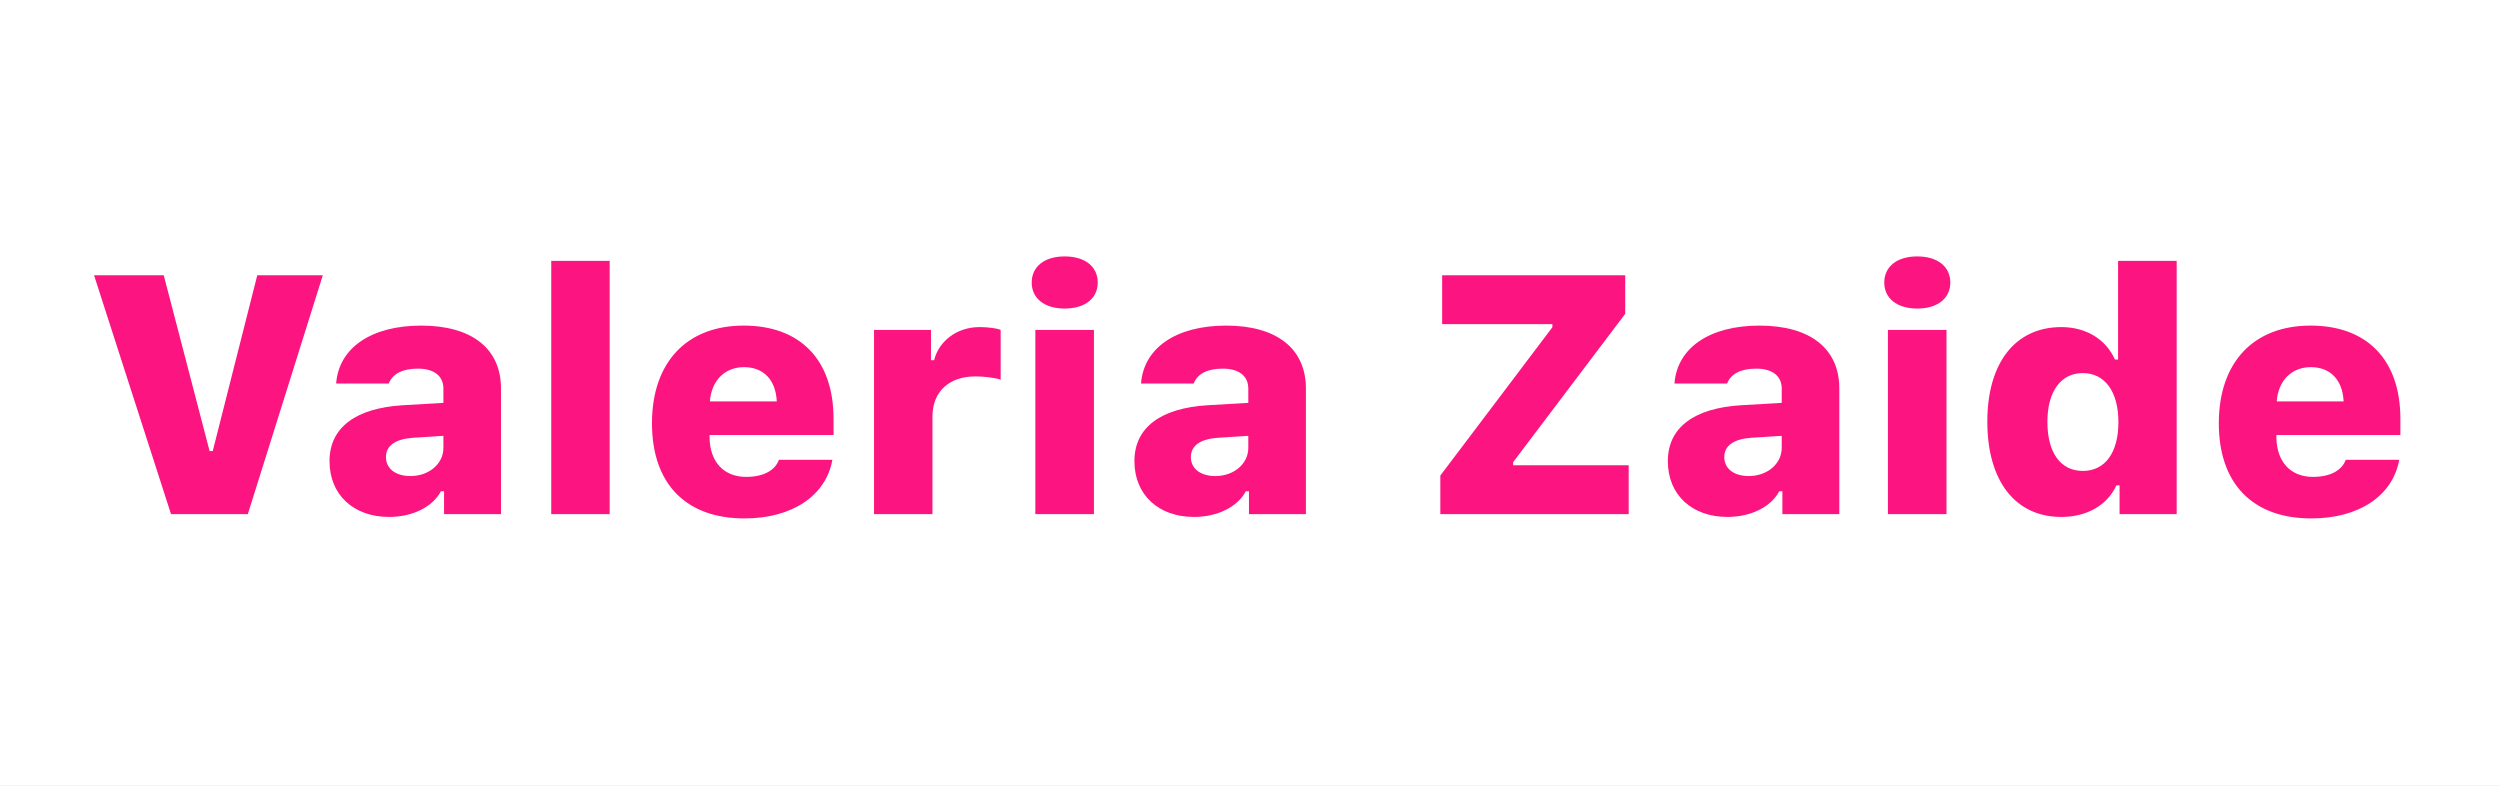
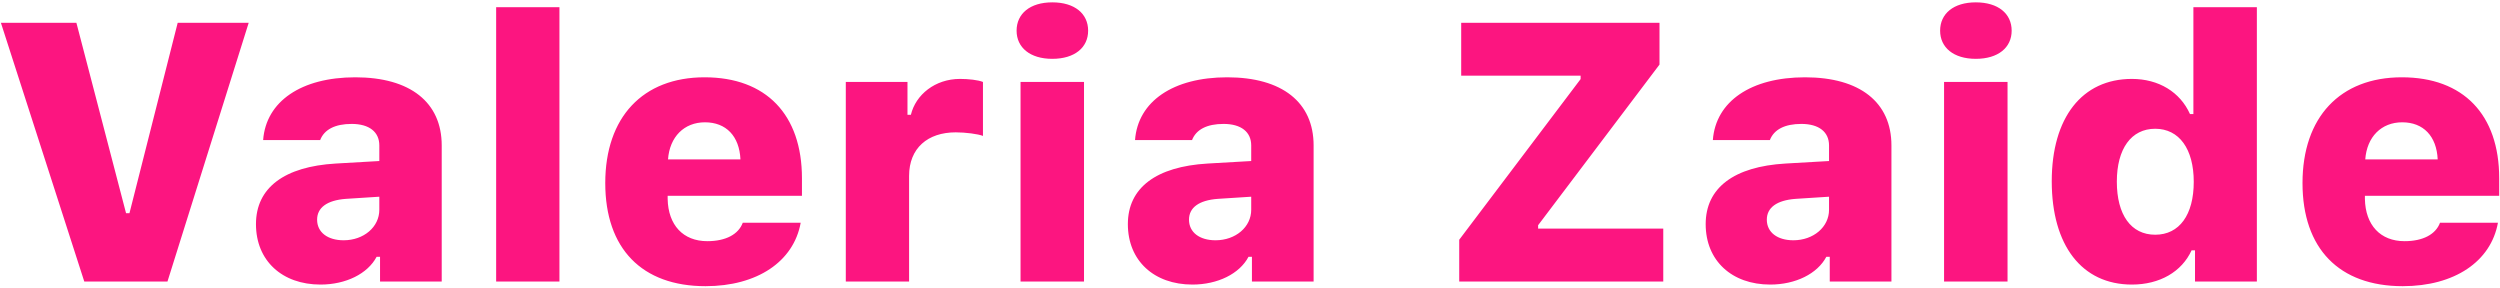
- <svg xmlns="http://www.w3.org/2000/svg" width="885px" height="278px" viewBox="0 0 885 278" version="1.1">
+ <svg xmlns="http://www.w3.org/2000/svg" width="817px" height="94px" viewBox="0 0 817 94" version="1.1">
  <defs />
-   <g id="Logo" stroke="none" stroke-width="1" fill="none" fill-rule="evenodd">
-     <rect fill="#FFFFFF" x="0" y="0" width="885" height="278" />
-     <path d="M87.73,182 L60.542,182 L33.296,97.449 L57.964,97.449 L74.195,159.676 L75.308,159.676 L91.07,97.449 L114.273,97.449 L87.73,182 Z M145.303,168.523 C151.865,168.523 156.963,164.188 156.963,158.562 L156.963,154.285 L146.006,154.988 C139.853,155.457 136.631,157.859 136.631,161.785 C136.631,165.945 140.088,168.523 145.303,168.523 Z M137.744,182.996 C125.205,182.996 116.65,175.203 116.65,163.25 C116.65,151.355 125.908,144.441 142.725,143.445 L156.963,142.625 L156.963,137.527 C156.963,133.133 153.682,130.496 147.939,130.496 C142.49,130.496 138.975,132.312 137.627,135.77 L118.994,135.77 C119.932,123.113 131.475,115.262 149.111,115.262 C167.1,115.262 177.353,123.465 177.353,137.527 L177.353,182 L157.197,182 L157.197,173.914 L156.084,173.914 C153.154,179.48 146.006,182.996 137.744,182.996 Z M195.141,182 L195.141,92.352 L215.825,92.352 L215.825,182 L195.141,182 Z M263.378,129.969 C256.581,129.969 251.835,134.715 251.308,142.098 L274.98,142.098 C274.628,134.48 270.292,129.969 263.378,129.969 Z M275.741,162.781 L294.667,162.781 C292.382,175.496 280.429,183.523 263.554,183.523 C242.753,183.523 230.8,171.219 230.8,149.832 C230.8,128.328 243.046,115.262 263.261,115.262 C283.358,115.262 295.077,127.449 295.077,148.25 L295.077,153.992 L251.19,153.992 L251.19,155.047 C251.366,163.543 256.23,168.816 264.14,168.816 C270.175,168.816 274.335,166.59 275.741,162.781 Z M309.408,182 L309.408,116.785 L329.564,116.785 L329.564,127.508 L330.677,127.508 C332.259,120.945 338.587,115.789 346.732,115.789 C349.486,115.789 352.709,116.141 354.232,116.785 L354.232,134.422 C352.65,133.777 348.49,133.25 345.326,133.25 C336.185,133.25 330.091,138.406 330.091,147.488 L330.091,182 L309.408,182 Z M366.512,182 L366.512,116.785 L387.254,116.785 L387.254,182 L366.512,182 Z M376.883,109.227 C369.617,109.227 365.223,105.535 365.223,100.027 C365.223,94.461 369.617,90.77 376.883,90.77 C384.207,90.77 388.602,94.461 388.602,100.027 C388.602,105.535 384.207,109.227 376.883,109.227 Z M430.237,168.523 C436.8,168.523 441.897,164.188 441.897,158.562 L441.897,154.285 L430.94,154.988 C424.788,155.457 421.565,157.859 421.565,161.785 C421.565,165.945 425.022,168.523 430.237,168.523 Z M422.678,182.996 C410.139,182.996 401.585,175.203 401.585,163.25 C401.585,151.355 410.842,144.441 427.659,143.445 L441.897,142.625 L441.897,137.527 C441.897,133.133 438.616,130.496 432.874,130.496 C427.425,130.496 423.909,132.312 422.561,135.77 L403.928,135.77 C404.866,123.113 416.409,115.262 434.046,115.262 C452.034,115.262 462.288,123.465 462.288,137.527 L462.288,182 L442.132,182 L442.132,173.914 L441.018,173.914 C438.089,179.48 430.94,182.996 422.678,182.996 Z M509.875,182 L509.875,168.348 L549.543,115.848 L549.543,114.734 L510.519,114.734 L510.519,97.449 L575.324,97.449 L575.324,111.102 L535.656,163.602 L535.656,164.715 L576.555,164.715 L576.555,182 L509.875,182 Z M619.069,168.523 C625.631,168.523 630.729,164.188 630.729,158.562 L630.729,154.285 L619.772,154.988 C613.62,155.457 610.397,157.859 610.397,161.785 C610.397,165.945 613.854,168.523 619.069,168.523 Z M611.51,182.996 C598.971,182.996 590.416,175.203 590.416,163.25 C590.416,151.355 599.674,144.441 616.491,143.445 L630.729,142.625 L630.729,137.527 C630.729,133.133 627.448,130.496 621.705,130.496 C616.256,130.496 612.741,132.312 611.393,135.77 L592.76,135.77 C593.698,123.113 605.241,115.262 622.877,115.262 C640.866,115.262 651.12,123.465 651.12,137.527 L651.12,182 L630.963,182 L630.963,173.914 L629.85,173.914 C626.92,179.48 619.772,182.996 611.51,182.996 Z M668.321,182 L668.321,116.785 L689.063,116.785 L689.063,182 L668.321,182 Z M678.692,109.227 C671.427,109.227 667.032,105.535 667.032,100.027 C667.032,94.461 671.427,90.77 678.692,90.77 C686.017,90.77 690.411,94.461 690.411,100.027 C690.411,105.535 686.017,109.227 678.692,109.227 Z M729.703,182.996 C713.355,182.996 703.511,170.223 703.511,149.246 C703.511,128.445 713.414,115.789 729.703,115.789 C738.433,115.789 745.464,120.066 748.687,127.273 L749.8,127.273 L749.8,92.352 L770.543,92.352 L770.543,182 L750.328,182 L750.328,171.805 L749.214,171.805 C745.992,178.836 738.785,182.996 729.703,182.996 Z M737.32,132.078 C729.468,132.078 724.781,138.641 724.781,149.363 C724.781,160.203 729.41,166.707 737.32,166.707 C745.23,166.707 749.918,160.203 749.918,149.422 C749.918,138.699 745.171,132.078 737.32,132.078 Z M818.037,129.969 C811.24,129.969 806.494,134.715 805.967,142.098 L829.639,142.098 C829.287,134.48 824.951,129.969 818.037,129.969 Z M830.4,162.781 L849.326,162.781 C847.041,175.496 835.088,183.523 818.213,183.523 C797.412,183.523 785.459,171.219 785.459,149.832 C785.459,128.328 797.705,115.262 817.92,115.262 C838.018,115.262 849.736,127.449 849.736,148.25 L849.736,153.992 L805.85,153.992 L805.85,155.047 C806.025,163.543 810.889,168.816 818.799,168.816 C824.834,168.816 828.994,166.59 830.4,162.781 Z" id="Valeria-Zaide" fill="#FC1580" />
+   <g id="Page-1" stroke="none" stroke-width="1" fill="none" fill-rule="evenodd">
+     <g id="Logo" transform="translate(-33, -90)">
+       <rect fill="#FFFFFF" x="0" y="0" width="885" height="278" />
+       <path d="M87.73,182 L60.542,182 L33.296,97.449 L57.964,97.449 L74.195,159.676 L75.308,159.676 L91.07,97.449 L114.273,97.449 L87.73,182 Z M145.303,168.523 C151.865,168.523 156.963,164.188 156.963,158.562 L156.963,154.285 L146.006,154.988 C139.853,155.457 136.631,157.859 136.631,161.785 C136.631,165.945 140.088,168.523 145.303,168.523 Z M137.744,182.996 C125.205,182.996 116.65,175.203 116.65,163.25 C116.65,151.355 125.908,144.441 142.725,143.445 L156.963,142.625 L156.963,137.527 C156.963,133.133 153.682,130.496 147.939,130.496 C142.49,130.496 138.975,132.312 137.627,135.77 L118.994,135.77 C119.932,123.113 131.475,115.262 149.111,115.262 C167.1,115.262 177.353,123.465 177.353,137.527 L177.353,182 L157.197,182 L157.197,173.914 L156.084,173.914 C153.154,179.48 146.006,182.996 137.744,182.996 Z M195.141,182 L195.141,92.352 L215.825,92.352 L215.825,182 L195.141,182 Z M263.378,129.969 C256.581,129.969 251.835,134.715 251.308,142.098 L274.98,142.098 C274.628,134.48 270.292,129.969 263.378,129.969 Z M275.741,162.781 L294.667,162.781 C292.382,175.496 280.429,183.523 263.554,183.523 C242.753,183.523 230.8,171.219 230.8,149.832 C230.8,128.328 243.046,115.262 263.261,115.262 C283.358,115.262 295.077,127.449 295.077,148.25 L295.077,153.992 L251.19,153.992 L251.19,155.047 C251.366,163.543 256.23,168.816 264.14,168.816 C270.175,168.816 274.335,166.59 275.741,162.781 Z M309.408,182 L309.408,116.785 L329.564,116.785 L329.564,127.508 L330.677,127.508 C332.259,120.945 338.587,115.789 346.732,115.789 C349.486,115.789 352.709,116.141 354.232,116.785 L354.232,134.422 C352.65,133.777 348.49,133.25 345.326,133.25 C336.185,133.25 330.091,138.406 330.091,147.488 L330.091,182 L309.408,182 Z M366.512,182 L366.512,116.785 L387.254,116.785 L387.254,182 L366.512,182 Z M376.883,109.227 C369.617,109.227 365.223,105.535 365.223,100.027 C365.223,94.461 369.617,90.77 376.883,90.77 C384.207,90.77 388.602,94.461 388.602,100.027 C388.602,105.535 384.207,109.227 376.883,109.227 Z M430.237,168.523 C436.8,168.523 441.897,164.188 441.897,158.562 L441.897,154.285 L430.94,154.988 C424.788,155.457 421.565,157.859 421.565,161.785 C421.565,165.945 425.022,168.523 430.237,168.523 Z M422.678,182.996 C410.139,182.996 401.585,175.203 401.585,163.25 C401.585,151.355 410.842,144.441 427.659,143.445 L441.897,142.625 L441.897,137.527 C441.897,133.133 438.616,130.496 432.874,130.496 C427.425,130.496 423.909,132.312 422.561,135.77 L403.928,135.77 C404.866,123.113 416.409,115.262 434.046,115.262 C452.034,115.262 462.288,123.465 462.288,137.527 L462.288,182 L442.132,182 L442.132,173.914 L441.018,173.914 C438.089,179.48 430.94,182.996 422.678,182.996 Z M509.875,182 L509.875,168.348 L549.543,115.848 L549.543,114.734 L510.519,114.734 L510.519,97.449 L575.324,97.449 L575.324,111.102 L535.656,163.602 L535.656,164.715 L576.555,164.715 L576.555,182 L509.875,182 Z M619.069,168.523 C625.631,168.523 630.729,164.188 630.729,158.562 L630.729,154.285 L619.772,154.988 C613.62,155.457 610.397,157.859 610.397,161.785 C610.397,165.945 613.854,168.523 619.069,168.523 Z M611.51,182.996 C598.971,182.996 590.416,175.203 590.416,163.25 C590.416,151.355 599.674,144.441 616.491,143.445 L630.729,142.625 L630.729,137.527 C630.729,133.133 627.448,130.496 621.705,130.496 C616.256,130.496 612.741,132.312 611.393,135.77 L592.76,135.77 C593.698,123.113 605.241,115.262 622.877,115.262 C640.866,115.262 651.12,123.465 651.12,137.527 L651.12,182 L630.963,182 L630.963,173.914 L629.85,173.914 C626.92,179.48 619.772,182.996 611.51,182.996 Z M668.321,182 L668.321,116.785 L689.063,116.785 L689.063,182 L668.321,182 Z M678.692,109.227 C671.427,109.227 667.032,105.535 667.032,100.027 C667.032,94.461 671.427,90.77 678.692,90.77 C686.017,90.77 690.411,94.461 690.411,100.027 C690.411,105.535 686.017,109.227 678.692,109.227 Z M729.703,182.996 C713.355,182.996 703.511,170.223 703.511,149.246 C703.511,128.445 713.414,115.789 729.703,115.789 C738.433,115.789 745.464,120.066 748.687,127.273 L749.8,127.273 L749.8,92.352 L770.543,92.352 L770.543,182 L750.328,182 L750.328,171.805 L749.214,171.805 C745.992,178.836 738.785,182.996 729.703,182.996 Z M737.32,132.078 C729.468,132.078 724.781,138.641 724.781,149.363 C724.781,160.203 729.41,166.707 737.32,166.707 C745.23,166.707 749.918,160.203 749.918,149.422 C749.918,138.699 745.171,132.078 737.32,132.078 Z M818.037,129.969 C811.24,129.969 806.494,134.715 805.967,142.098 L829.639,142.098 C829.287,134.48 824.951,129.969 818.037,129.969 Z M830.4,162.781 L849.326,162.781 C847.041,175.496 835.088,183.523 818.213,183.523 C797.412,183.523 785.459,171.219 785.459,149.832 C785.459,128.328 797.705,115.262 817.92,115.262 C838.018,115.262 849.736,127.449 849.736,148.25 L849.736,153.992 L805.85,153.992 L805.85,155.047 C806.025,163.543 810.889,168.816 818.799,168.816 C824.834,168.816 828.994,166.59 830.4,162.781 Z" id="Valeria-Zaide" fill="#FC1580" />
+     </g>
  </g>
</svg>
